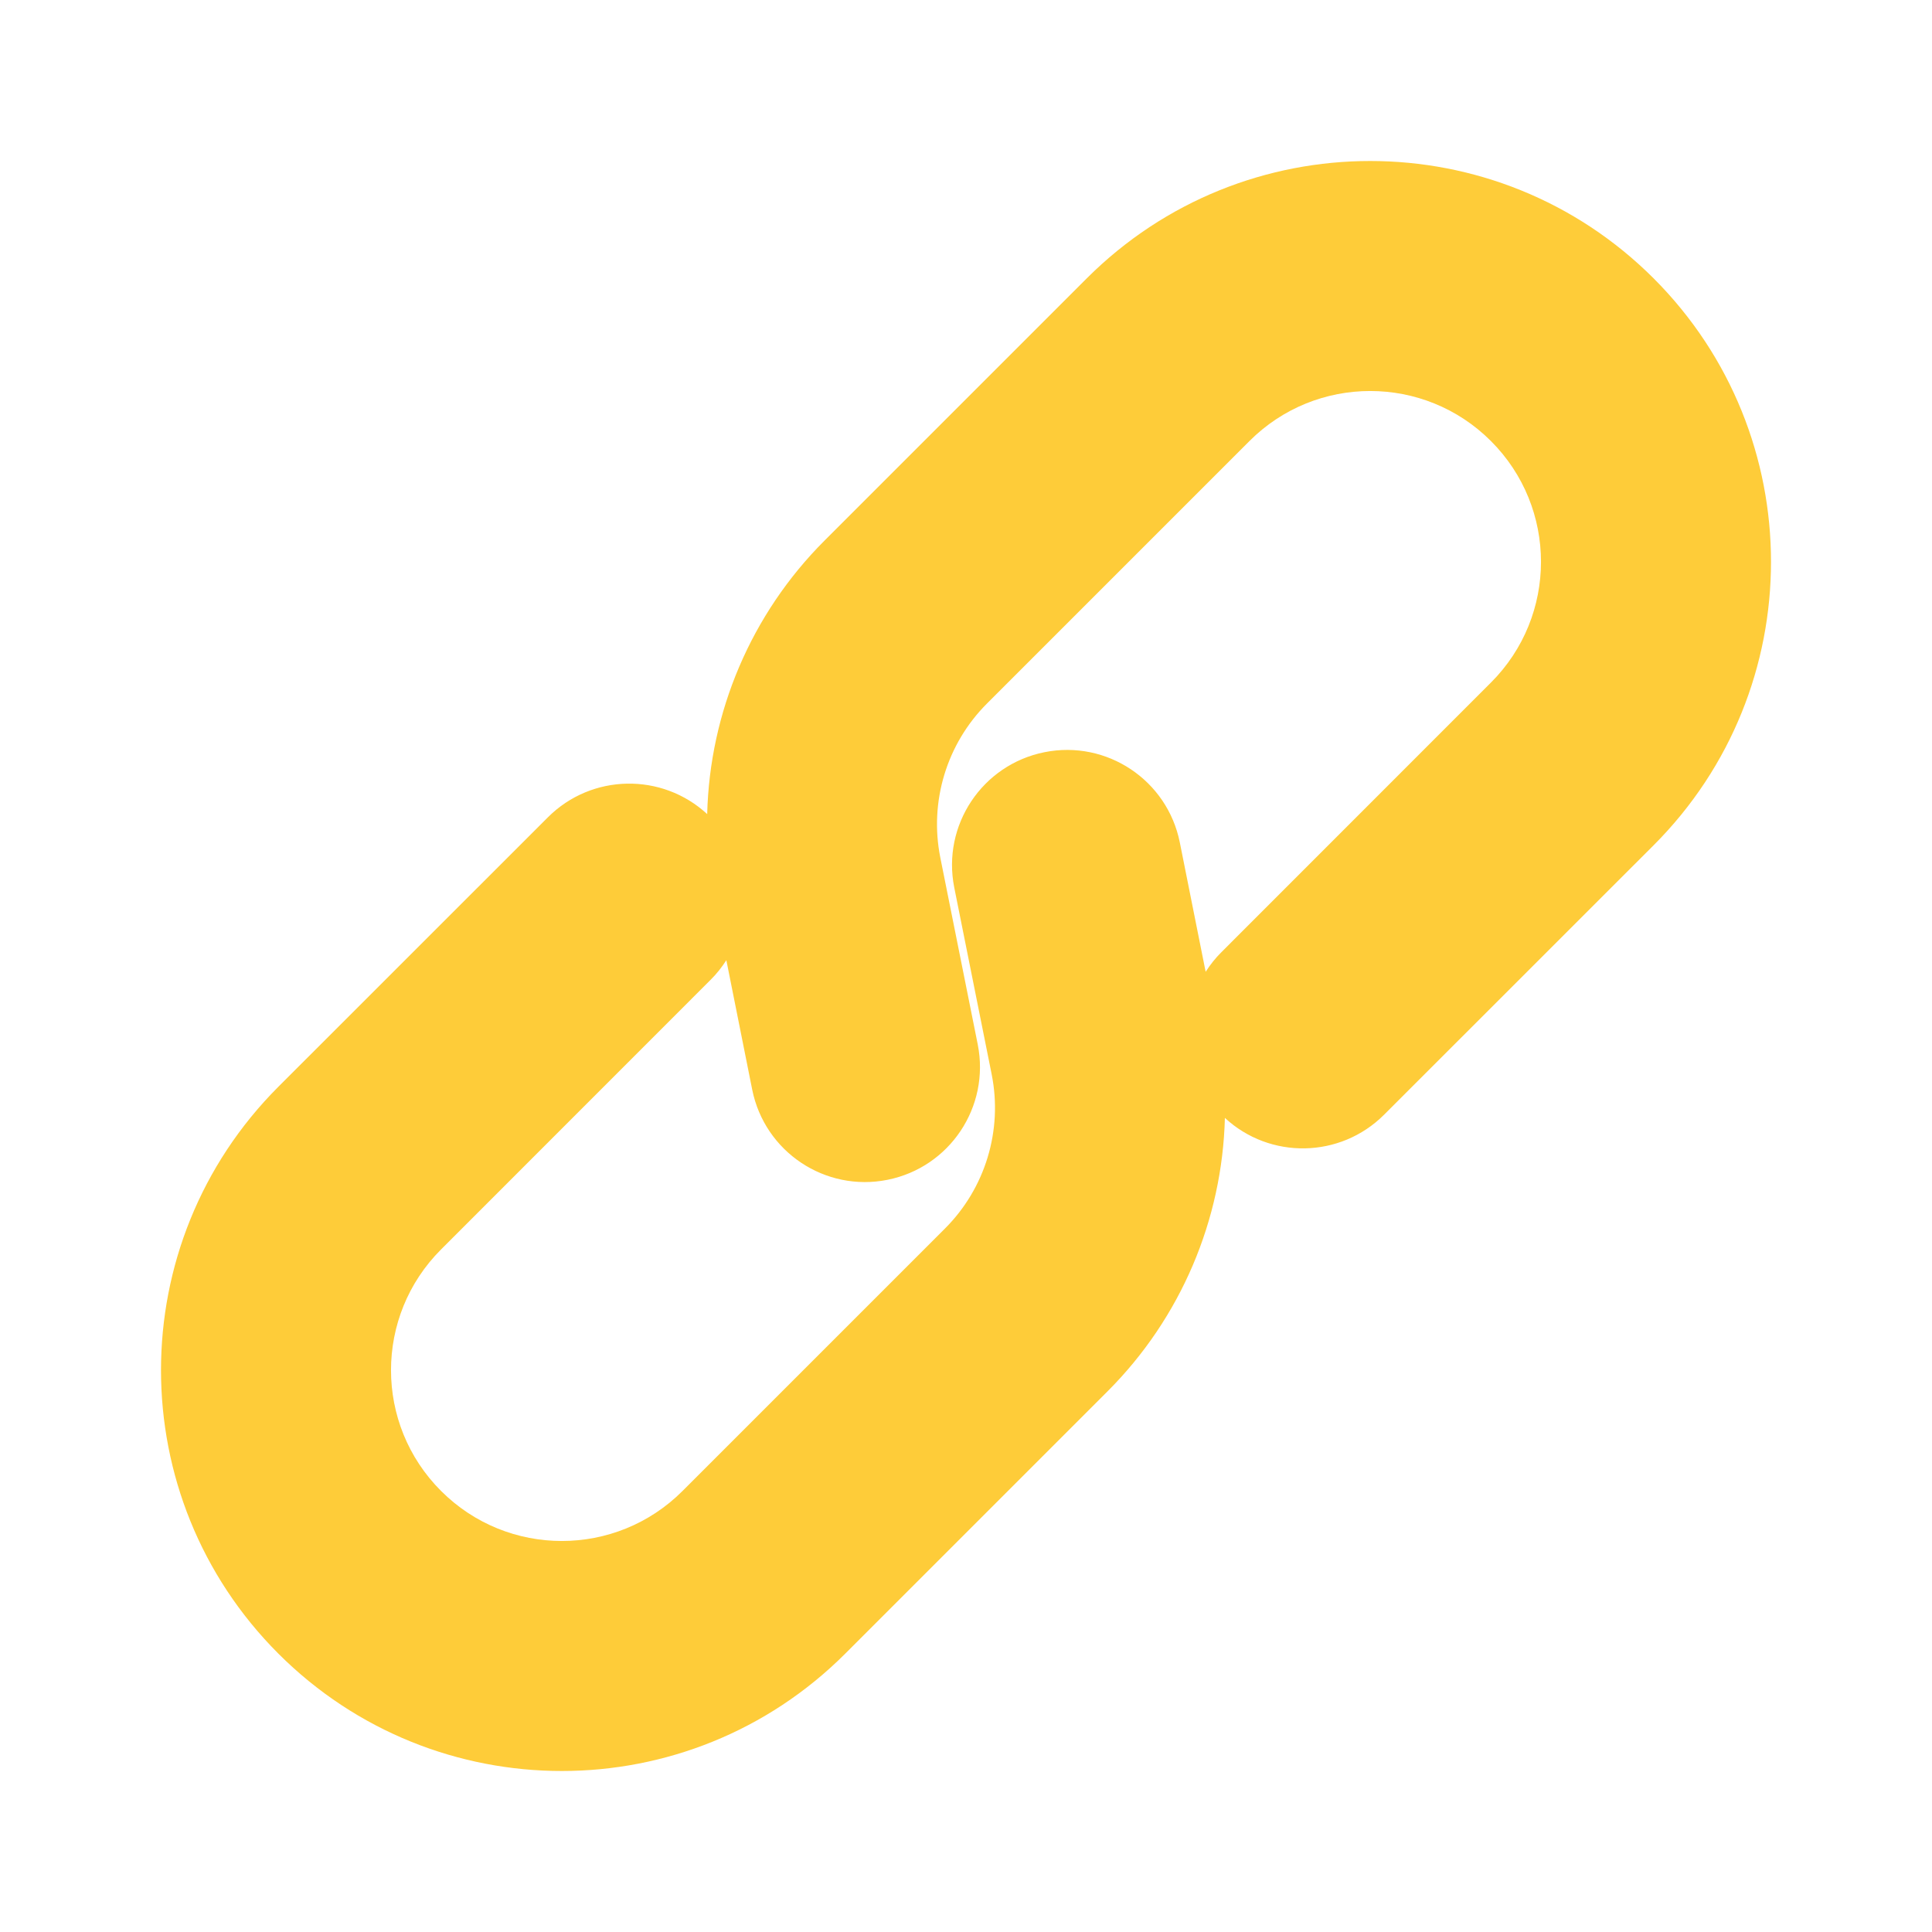
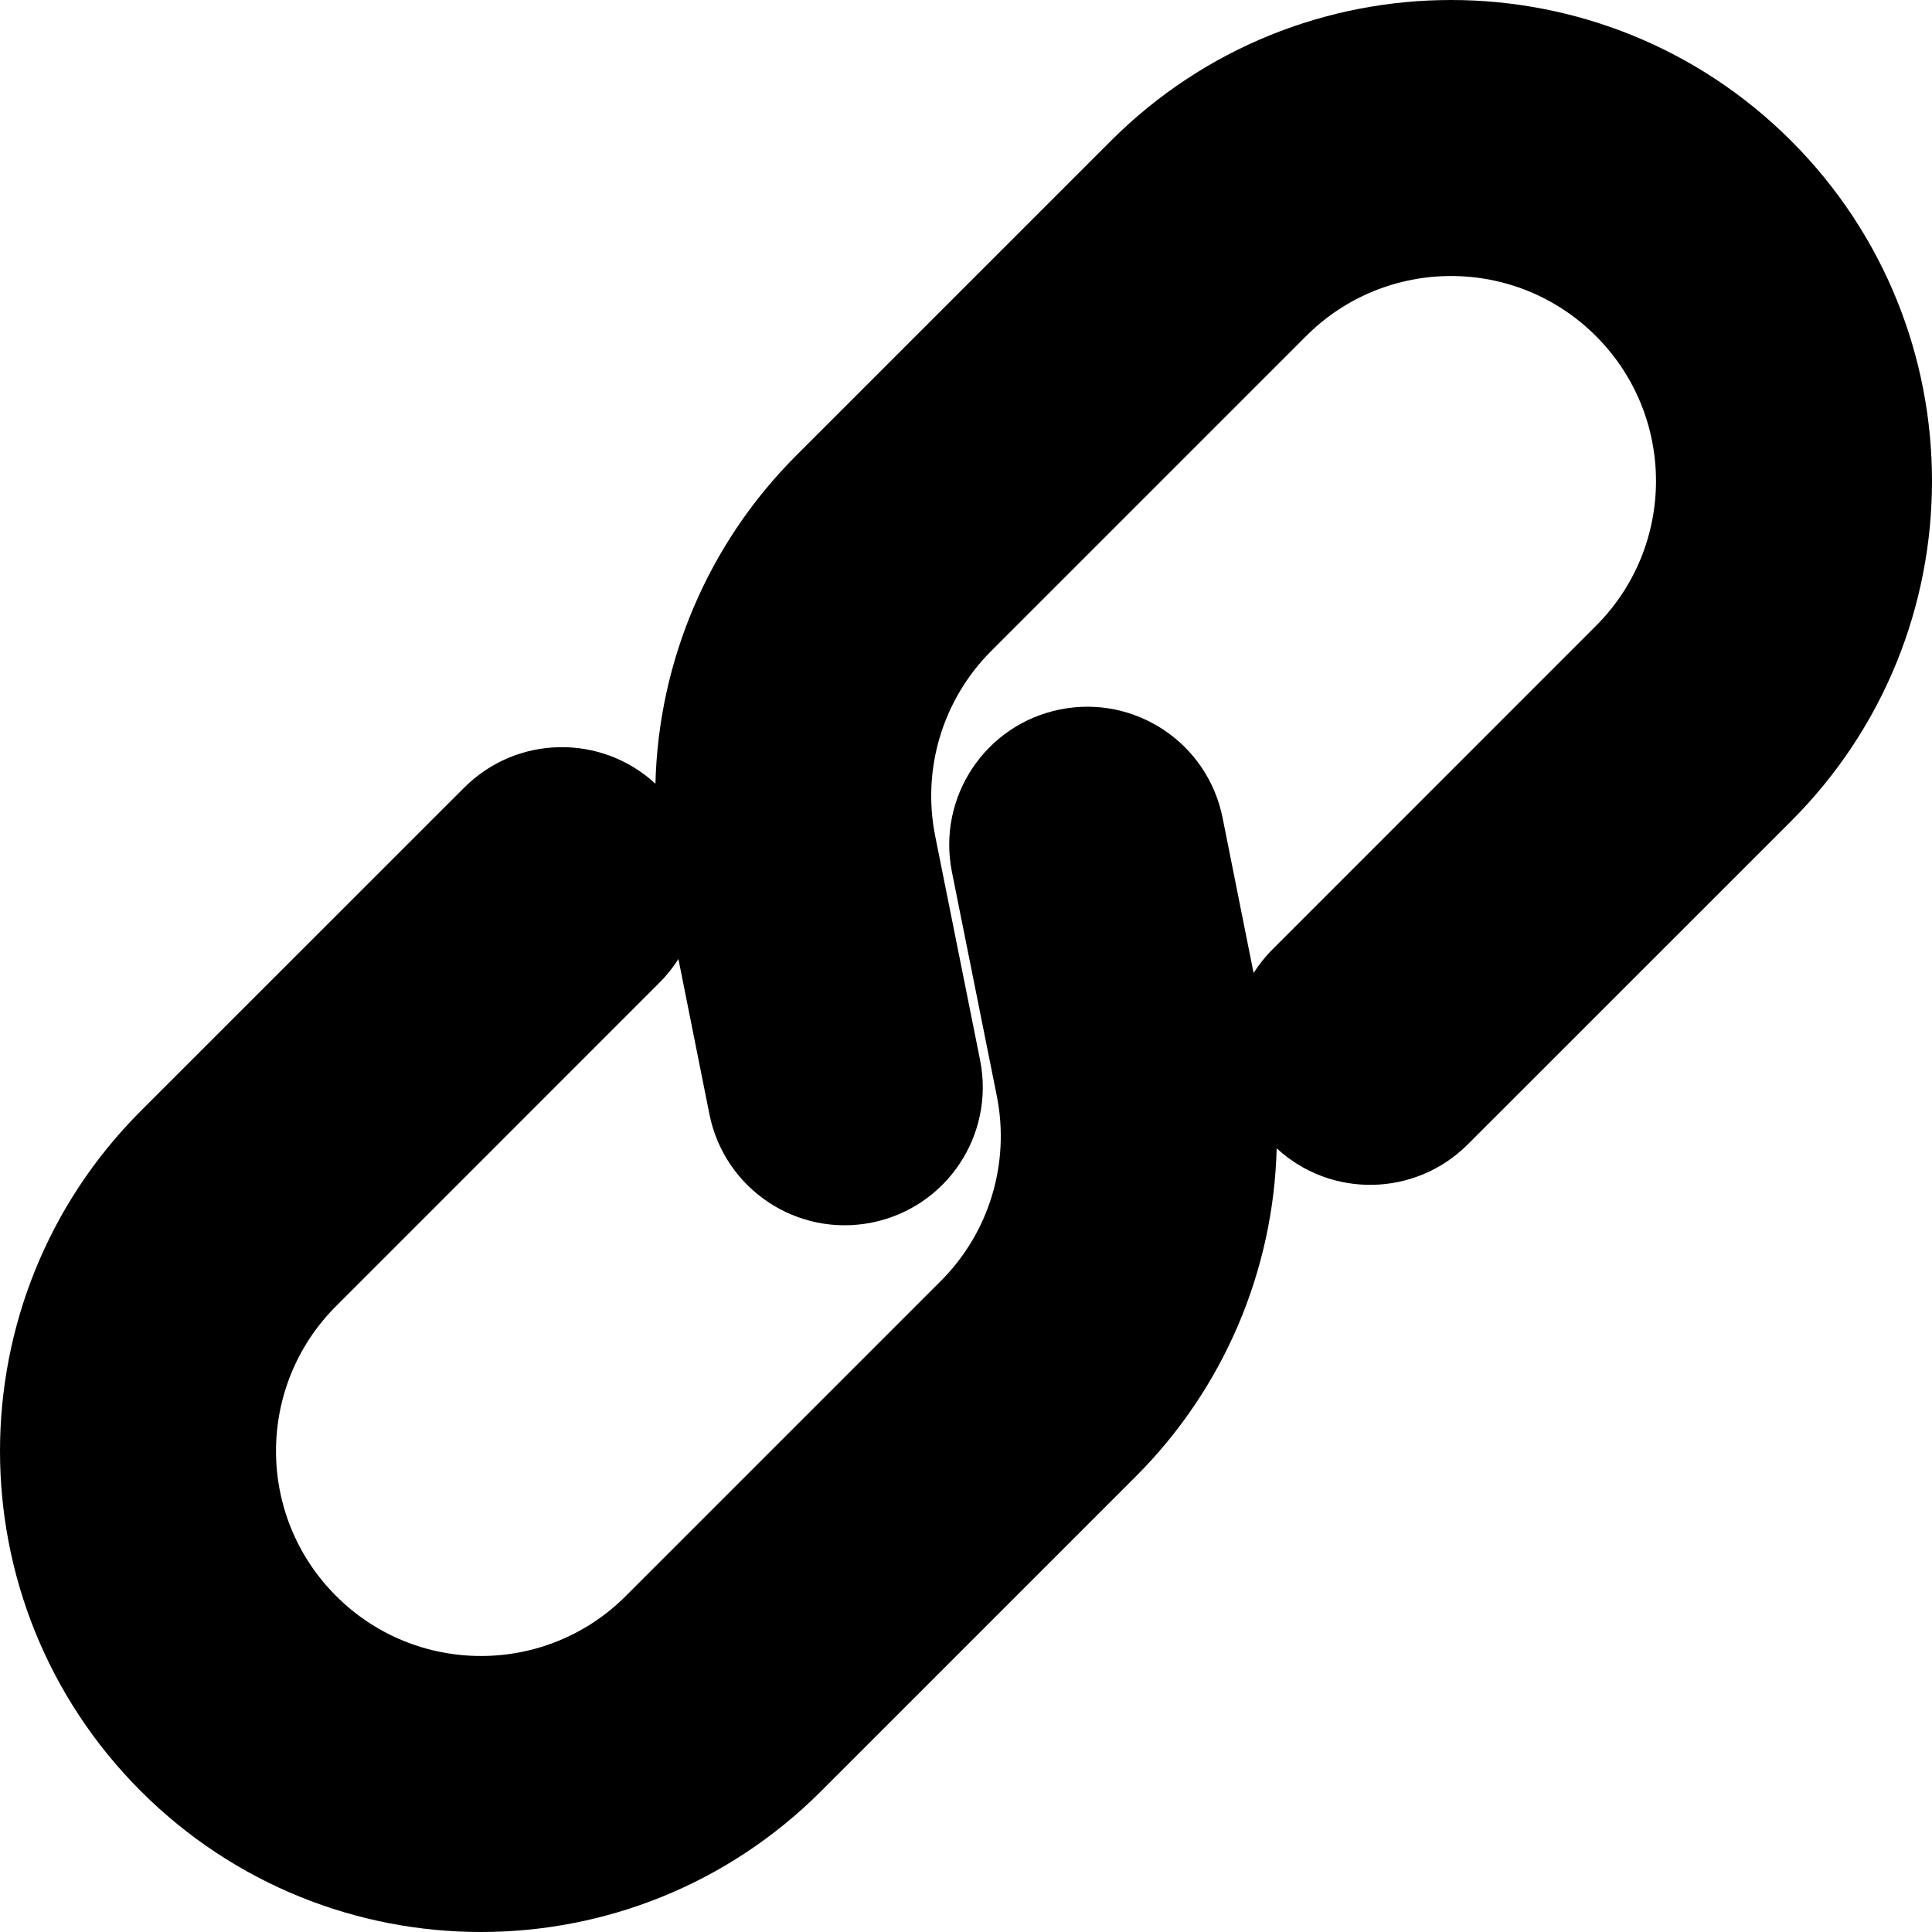
- <svg xmlns="http://www.w3.org/2000/svg" width="24" height="24" viewBox="0 0 24 24" fill="none">
-   <path fill-rule="evenodd" clip-rule="evenodd" d="M13.5 3.458C15.445 1.514 18.597 1.514 20.542 3.458C22.486 5.403 22.486 8.555 20.542 10.5L17.194 13.847C16.65 14.391 15.776 14.405 15.216 13.887C15.184 15.15 14.672 16.37 13.759 17.283L10.5 20.542C8.555 22.486 5.403 22.486 3.458 20.542C1.514 18.597 1.514 15.445 3.458 13.5L6.806 10.153C7.35 9.609 8.224 9.595 8.785 10.113C8.816 8.85 9.328 7.63 10.241 6.717L13.5 3.458ZM9.023 11.928C8.967 12.015 8.902 12.098 8.826 12.173L5.479 15.521C4.65 16.349 4.65 17.693 5.479 18.521C6.307 19.35 7.651 19.35 8.479 18.521L11.738 15.262C12.24 14.761 12.458 14.041 12.319 13.346L11.854 11.025C11.7 10.251 12.201 9.499 12.975 9.344C13.749 9.189 14.501 9.691 14.656 10.465L14.977 12.072C15.033 11.985 15.098 11.902 15.174 11.827L18.521 8.479C19.35 7.651 19.35 6.307 18.521 5.479C17.693 4.65 16.349 4.65 15.521 5.479L12.262 8.738C11.76 9.239 11.542 9.958 11.681 10.654L12.146 12.975C12.3 13.749 11.799 14.501 11.025 14.656C10.251 14.811 9.499 14.309 9.344 13.535L9.023 11.928Z" fill="#FECC39" />
+ <svg xmlns="http://www.w3.org/2000/svg" width="20" height="20" viewBox="0 0 20 20" fill="none">
+   <path fill-rule="evenodd" clip-rule="evenodd" d="M11.5 1.458C13.445 -0.486 16.597 -0.486 18.542 1.458C20.486 3.403 20.486 6.555 18.542 8.5L15.194 11.847C14.65 12.391 13.776 12.405 13.216 11.887C13.184 13.15 12.672 14.37 11.759 15.283L8.5 18.542C6.555 20.486 3.403 20.486 1.458 18.542C-0.486 16.597 -0.486 13.445 1.458 11.5L4.806 8.153C5.35 7.609 6.224 7.595 6.785 8.113C6.816 6.85 7.328 5.63 8.241 4.717L11.5 1.458ZM7.023 9.928C6.967 10.015 6.902 10.098 6.826 10.173L3.479 13.521C2.65 14.349 2.65 15.693 3.479 16.521C4.307 17.35 5.651 17.35 6.479 16.521L9.738 13.262C10.24 12.761 10.458 12.041 10.319 11.346L9.854 9.025C9.7 8.251 10.201 7.499 10.975 7.344C11.749 7.189 12.501 7.691 12.656 8.465L12.977 10.072C13.033 9.985 13.098 9.902 13.174 9.827L16.521 6.479C17.35 5.651 17.35 4.307 16.521 3.479C15.693 2.65 14.349 2.65 13.521 3.479L10.262 6.738C9.76 7.239 9.542 7.958 9.681 8.654L10.146 10.975C10.3 11.749 9.799 12.501 9.025 12.656C8.251 12.811 7.499 12.309 7.344 11.535L7.023 9.928Z" fill="black" />
</svg>
